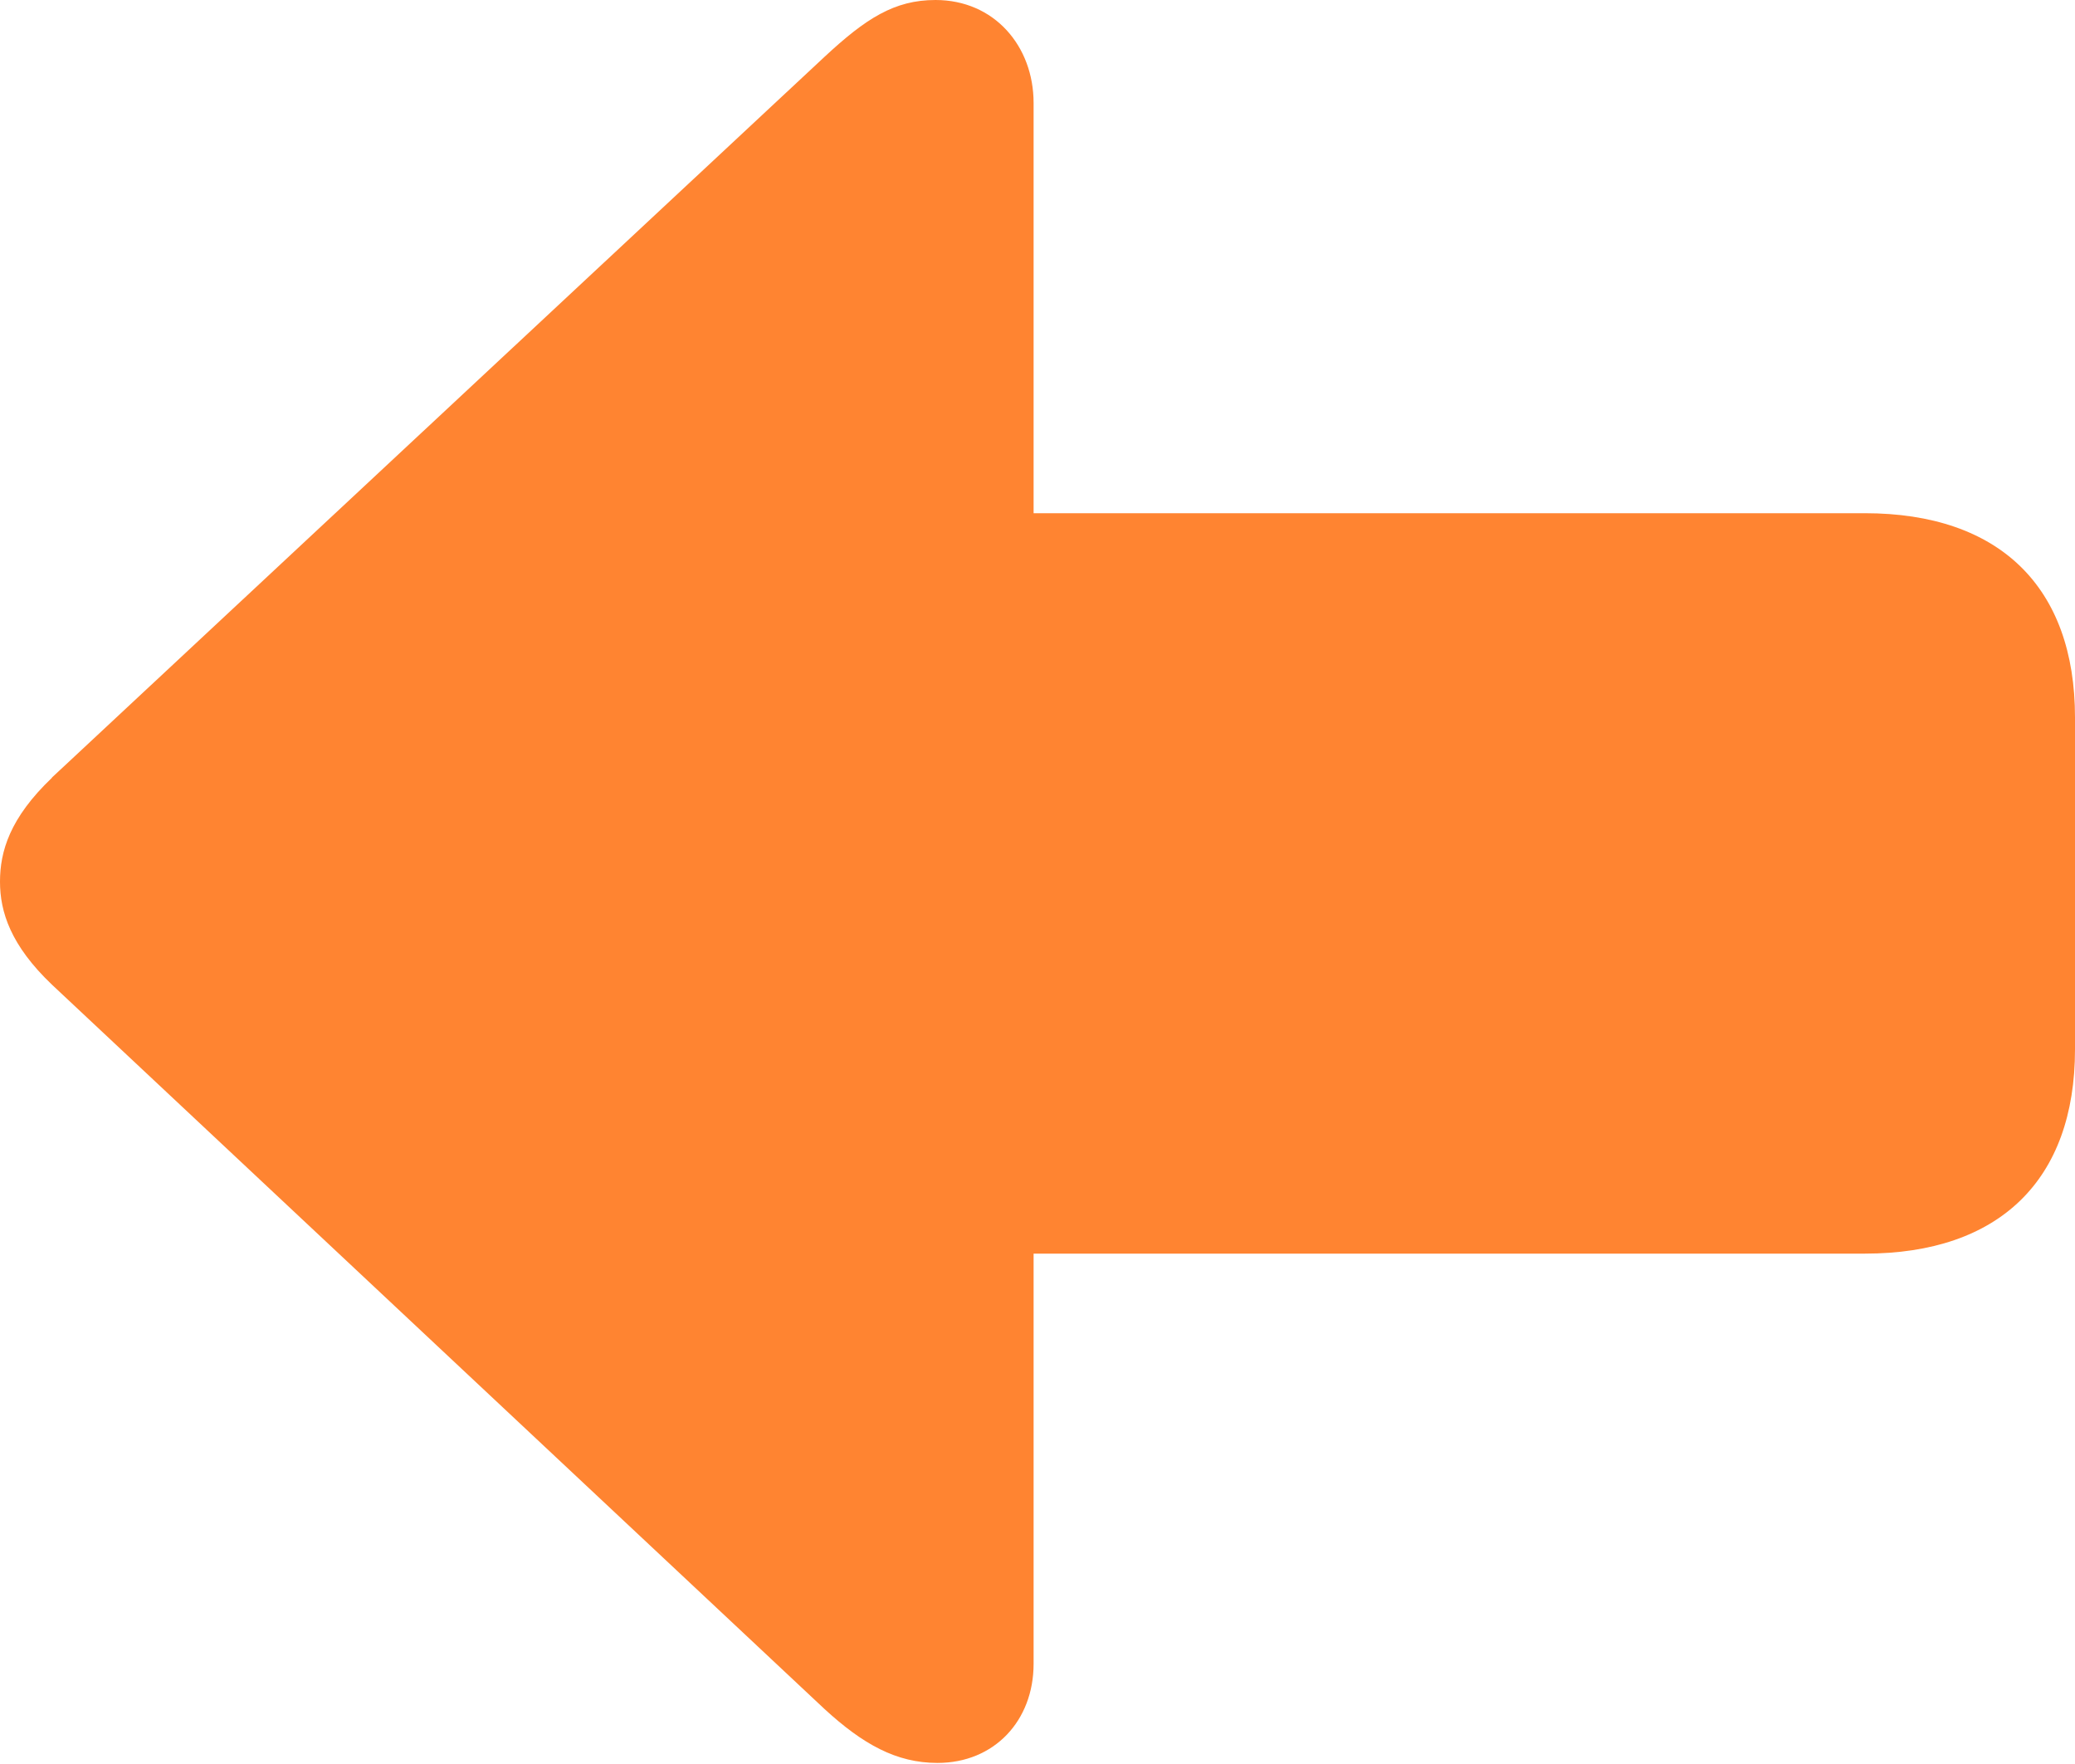
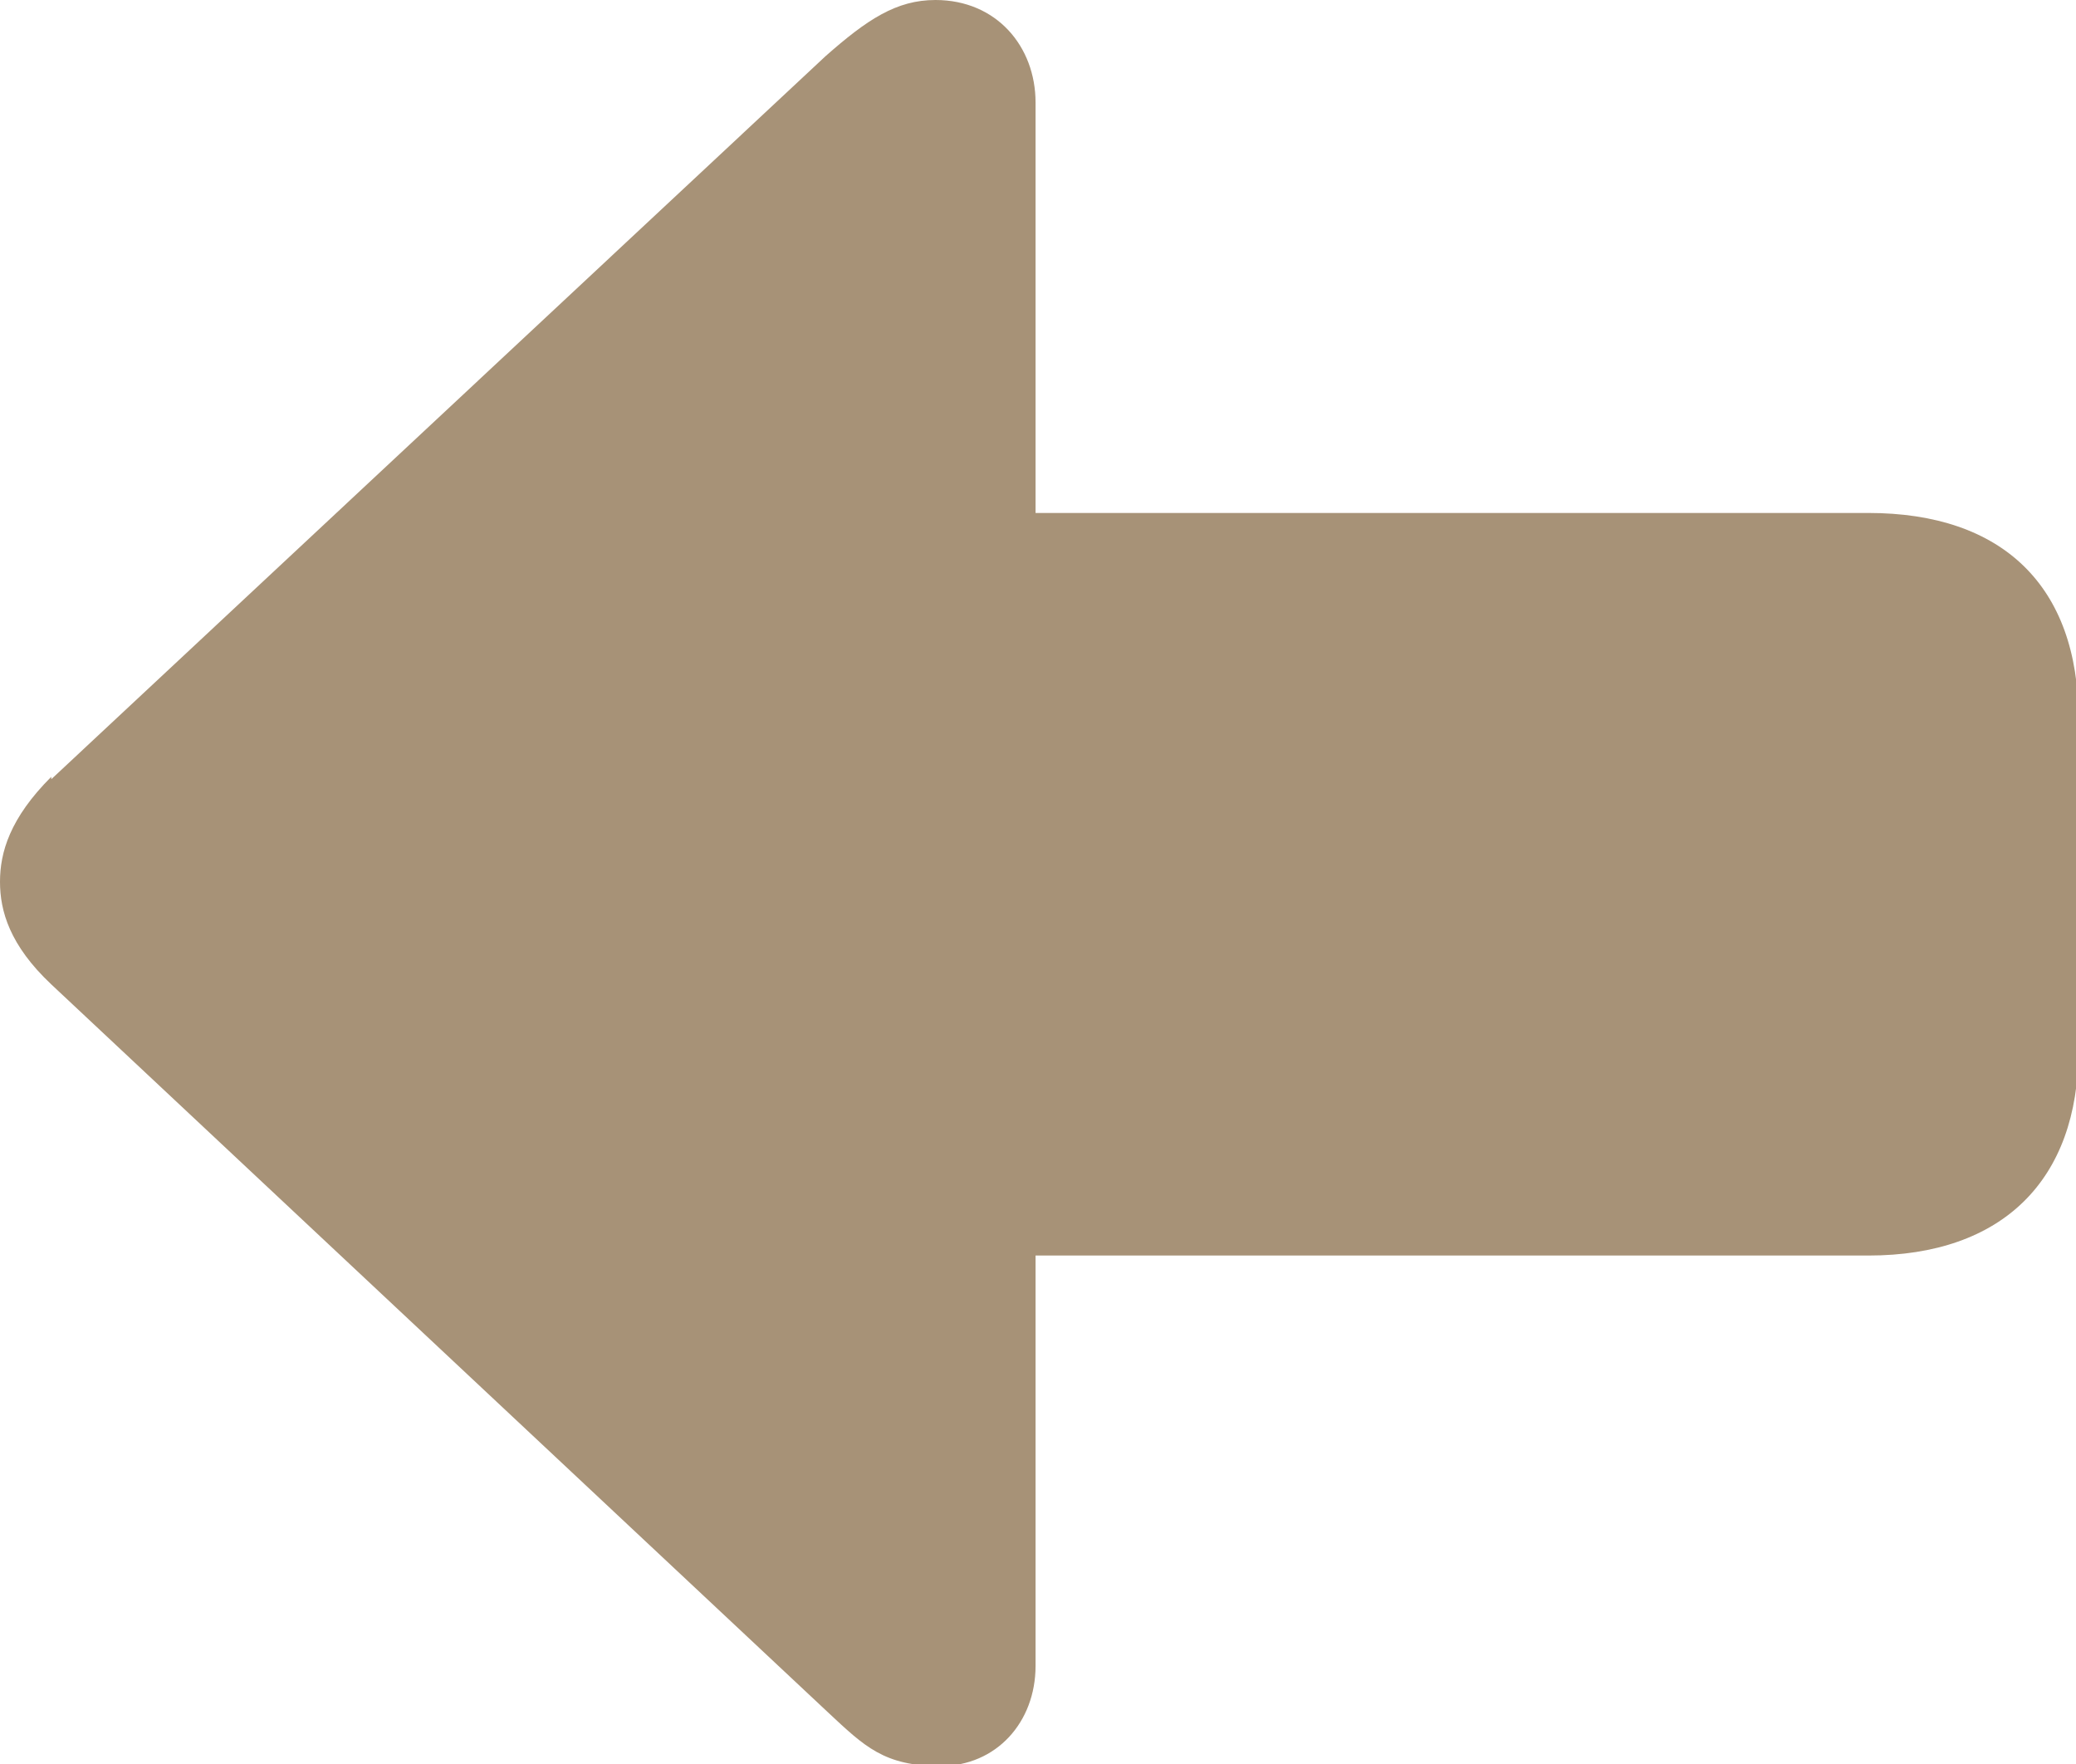
- <svg xmlns="http://www.w3.org/2000/svg" id="_圖層_1" version="1.1" viewBox="0 0 85.04 72.25">
+ <svg xmlns="http://www.w3.org/2000/svg" id="_圖層_1" version="1.1" viewBox="0 0 85 72.2">
  <defs>
    <style>
      .st0 {
-         fill: #ff8431;
+         fill: #a79277;
      }
    </style>
  </defs>
-   <path class="st0" d="M2.13,31.86L33.79,2.33C35.48.76,36.65,0,38.34,0,40.75,0,42.36,1.89,42.36,4.22v16.81h34.07c5.51,0,8.61,3.02,8.61,8.37v13.6c0,5.35-3.1,8.37-8.61,8.37h-34.07v16.81c0,2.33-1.61,4.06-3.94,4.06-1.69,0-3.06-.77-4.63-2.21L2.13,40.35c-1.69-1.61-2.13-2.98-2.13-4.22s.4-2.61,2.13-4.26h0Z" />
+   <path class="st0" d="M2.1,31.9L33.8,2.3C35.5.8,36.7,0,38.3,0,40.8,0,42.4,1.9,42.4,4.2v16.8h34.1c5.5,0,8.6,3,8.6,8.4v13.6c0,5.3-3.1,8.4-8.6,8.4h-34.1v16.8c0,2.3-1.6,4.1-3.9,4.1s-3.1-.8-4.6-2.2L2.1,40.3c-1.7-1.6-2.1-3-2.1-4.2s.4-2.6,2.1-4.3h0Z" />
</svg>
